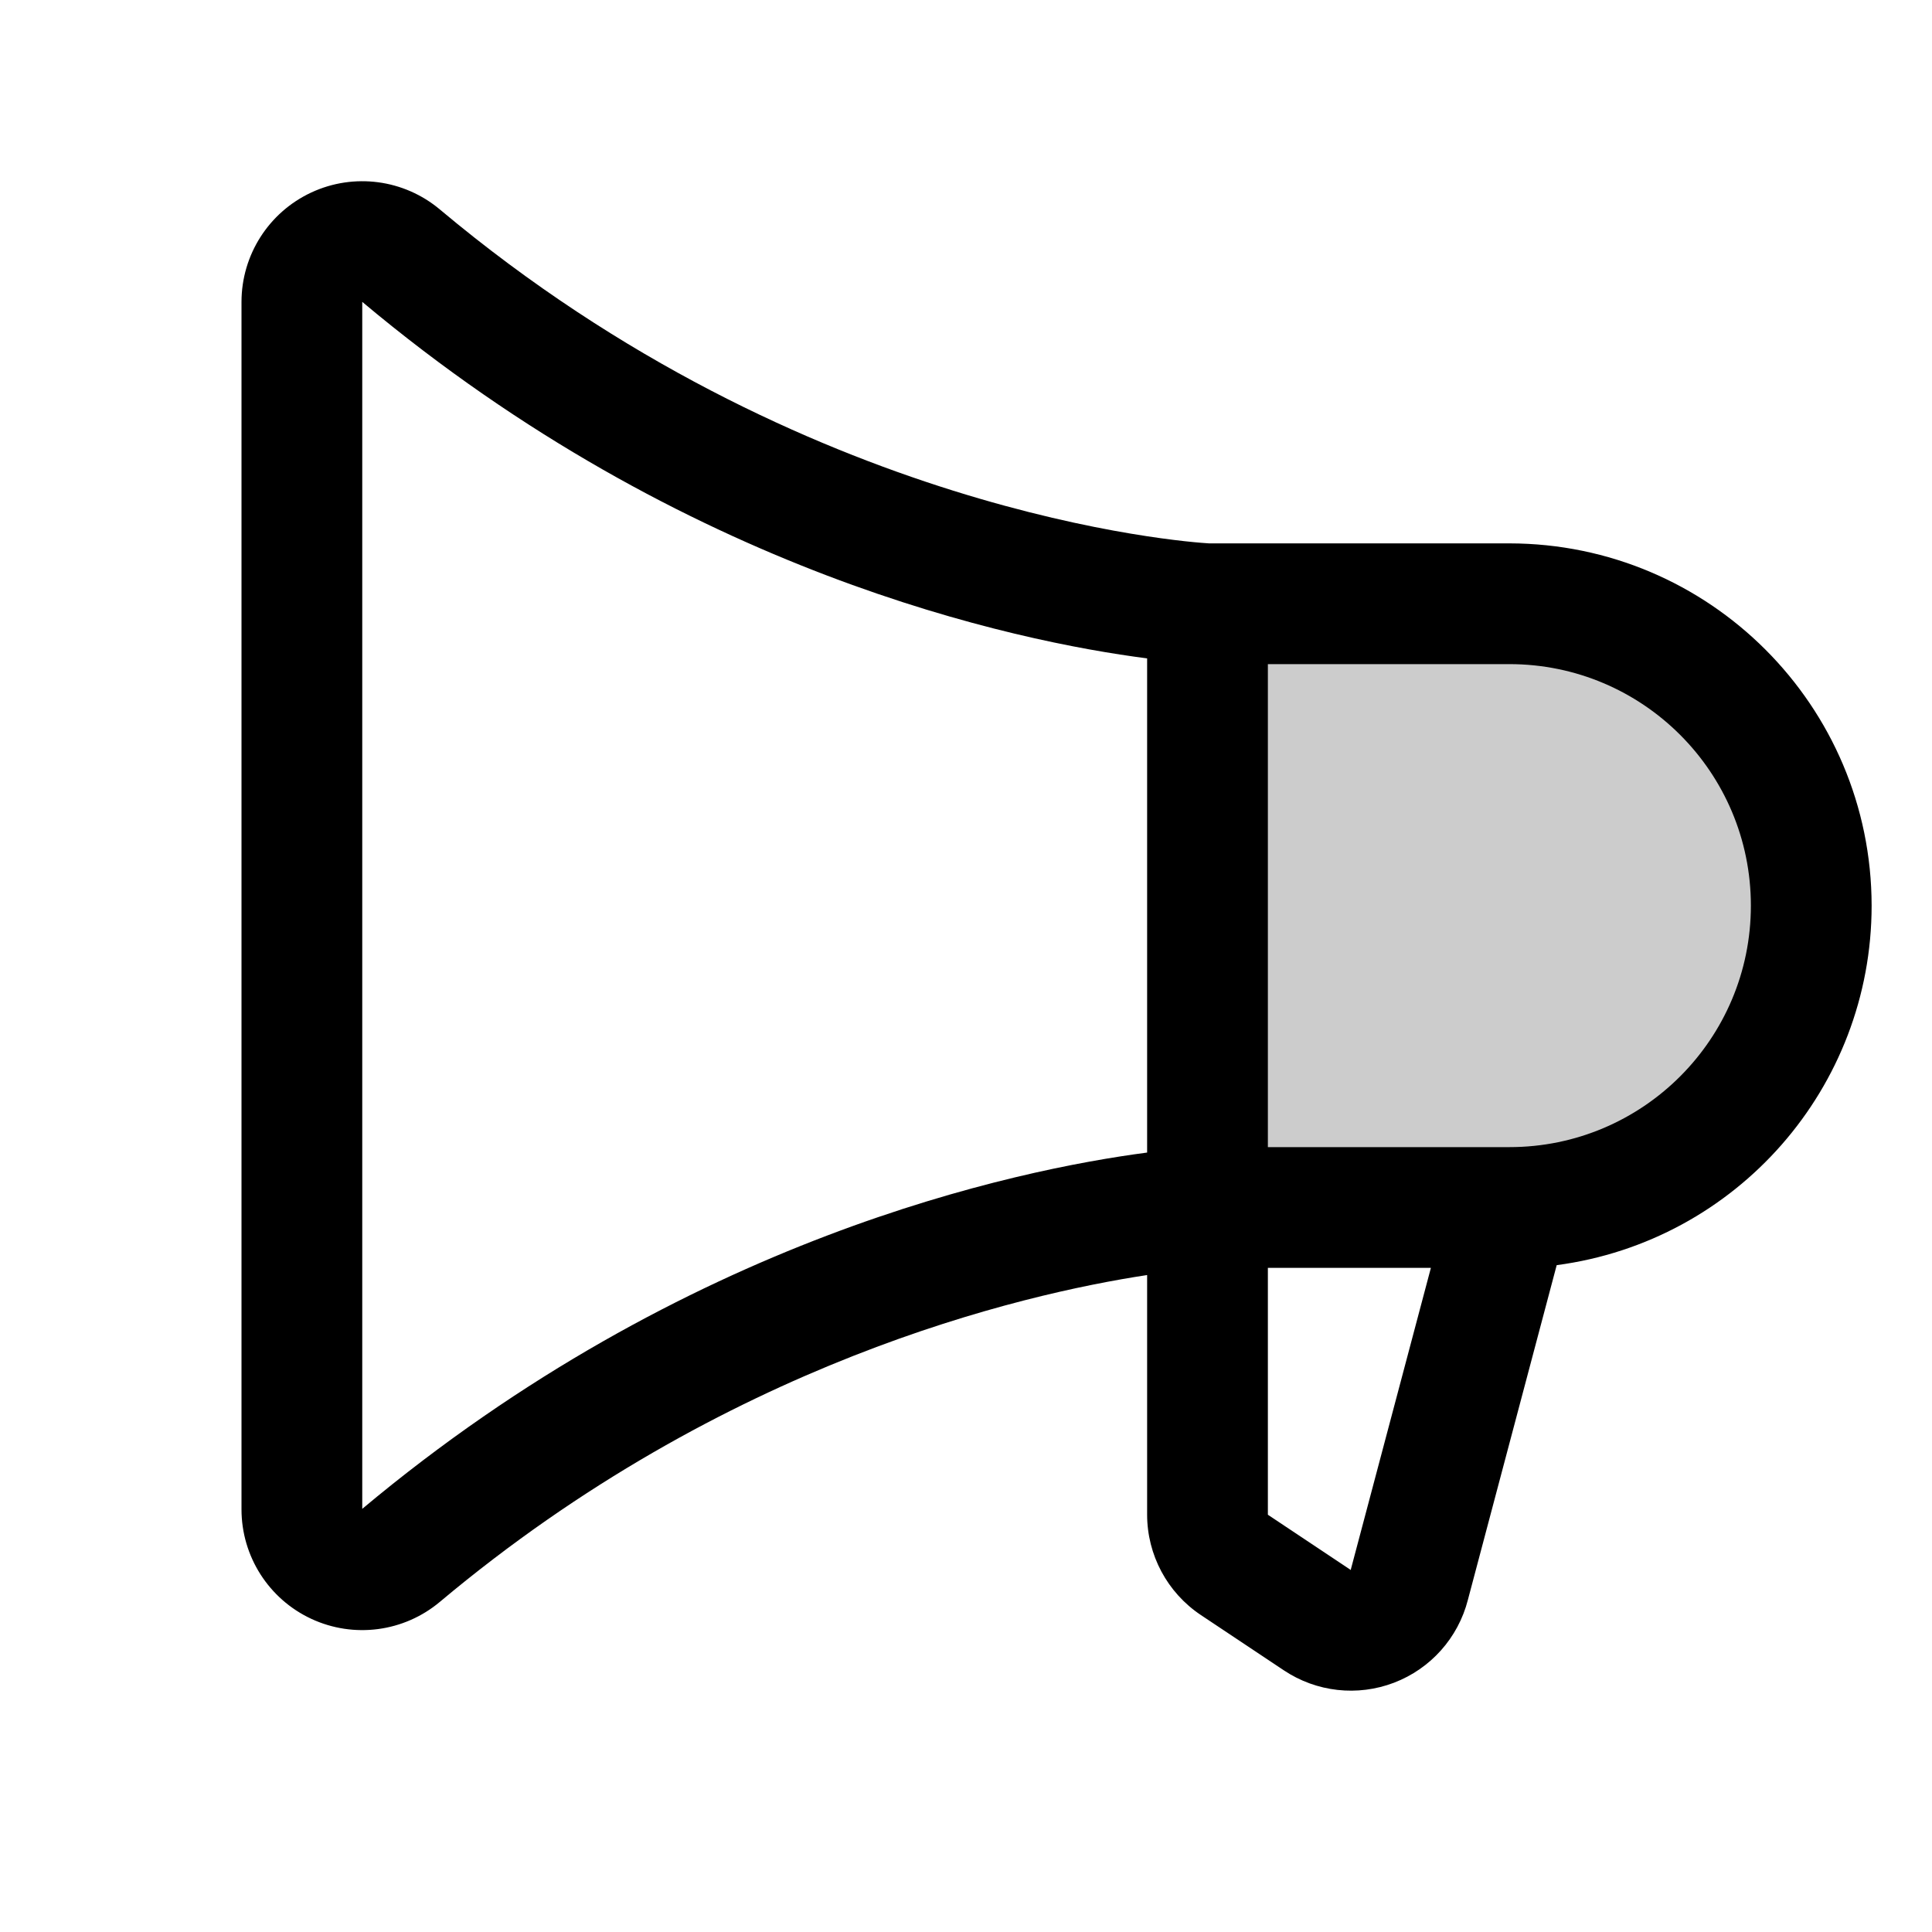
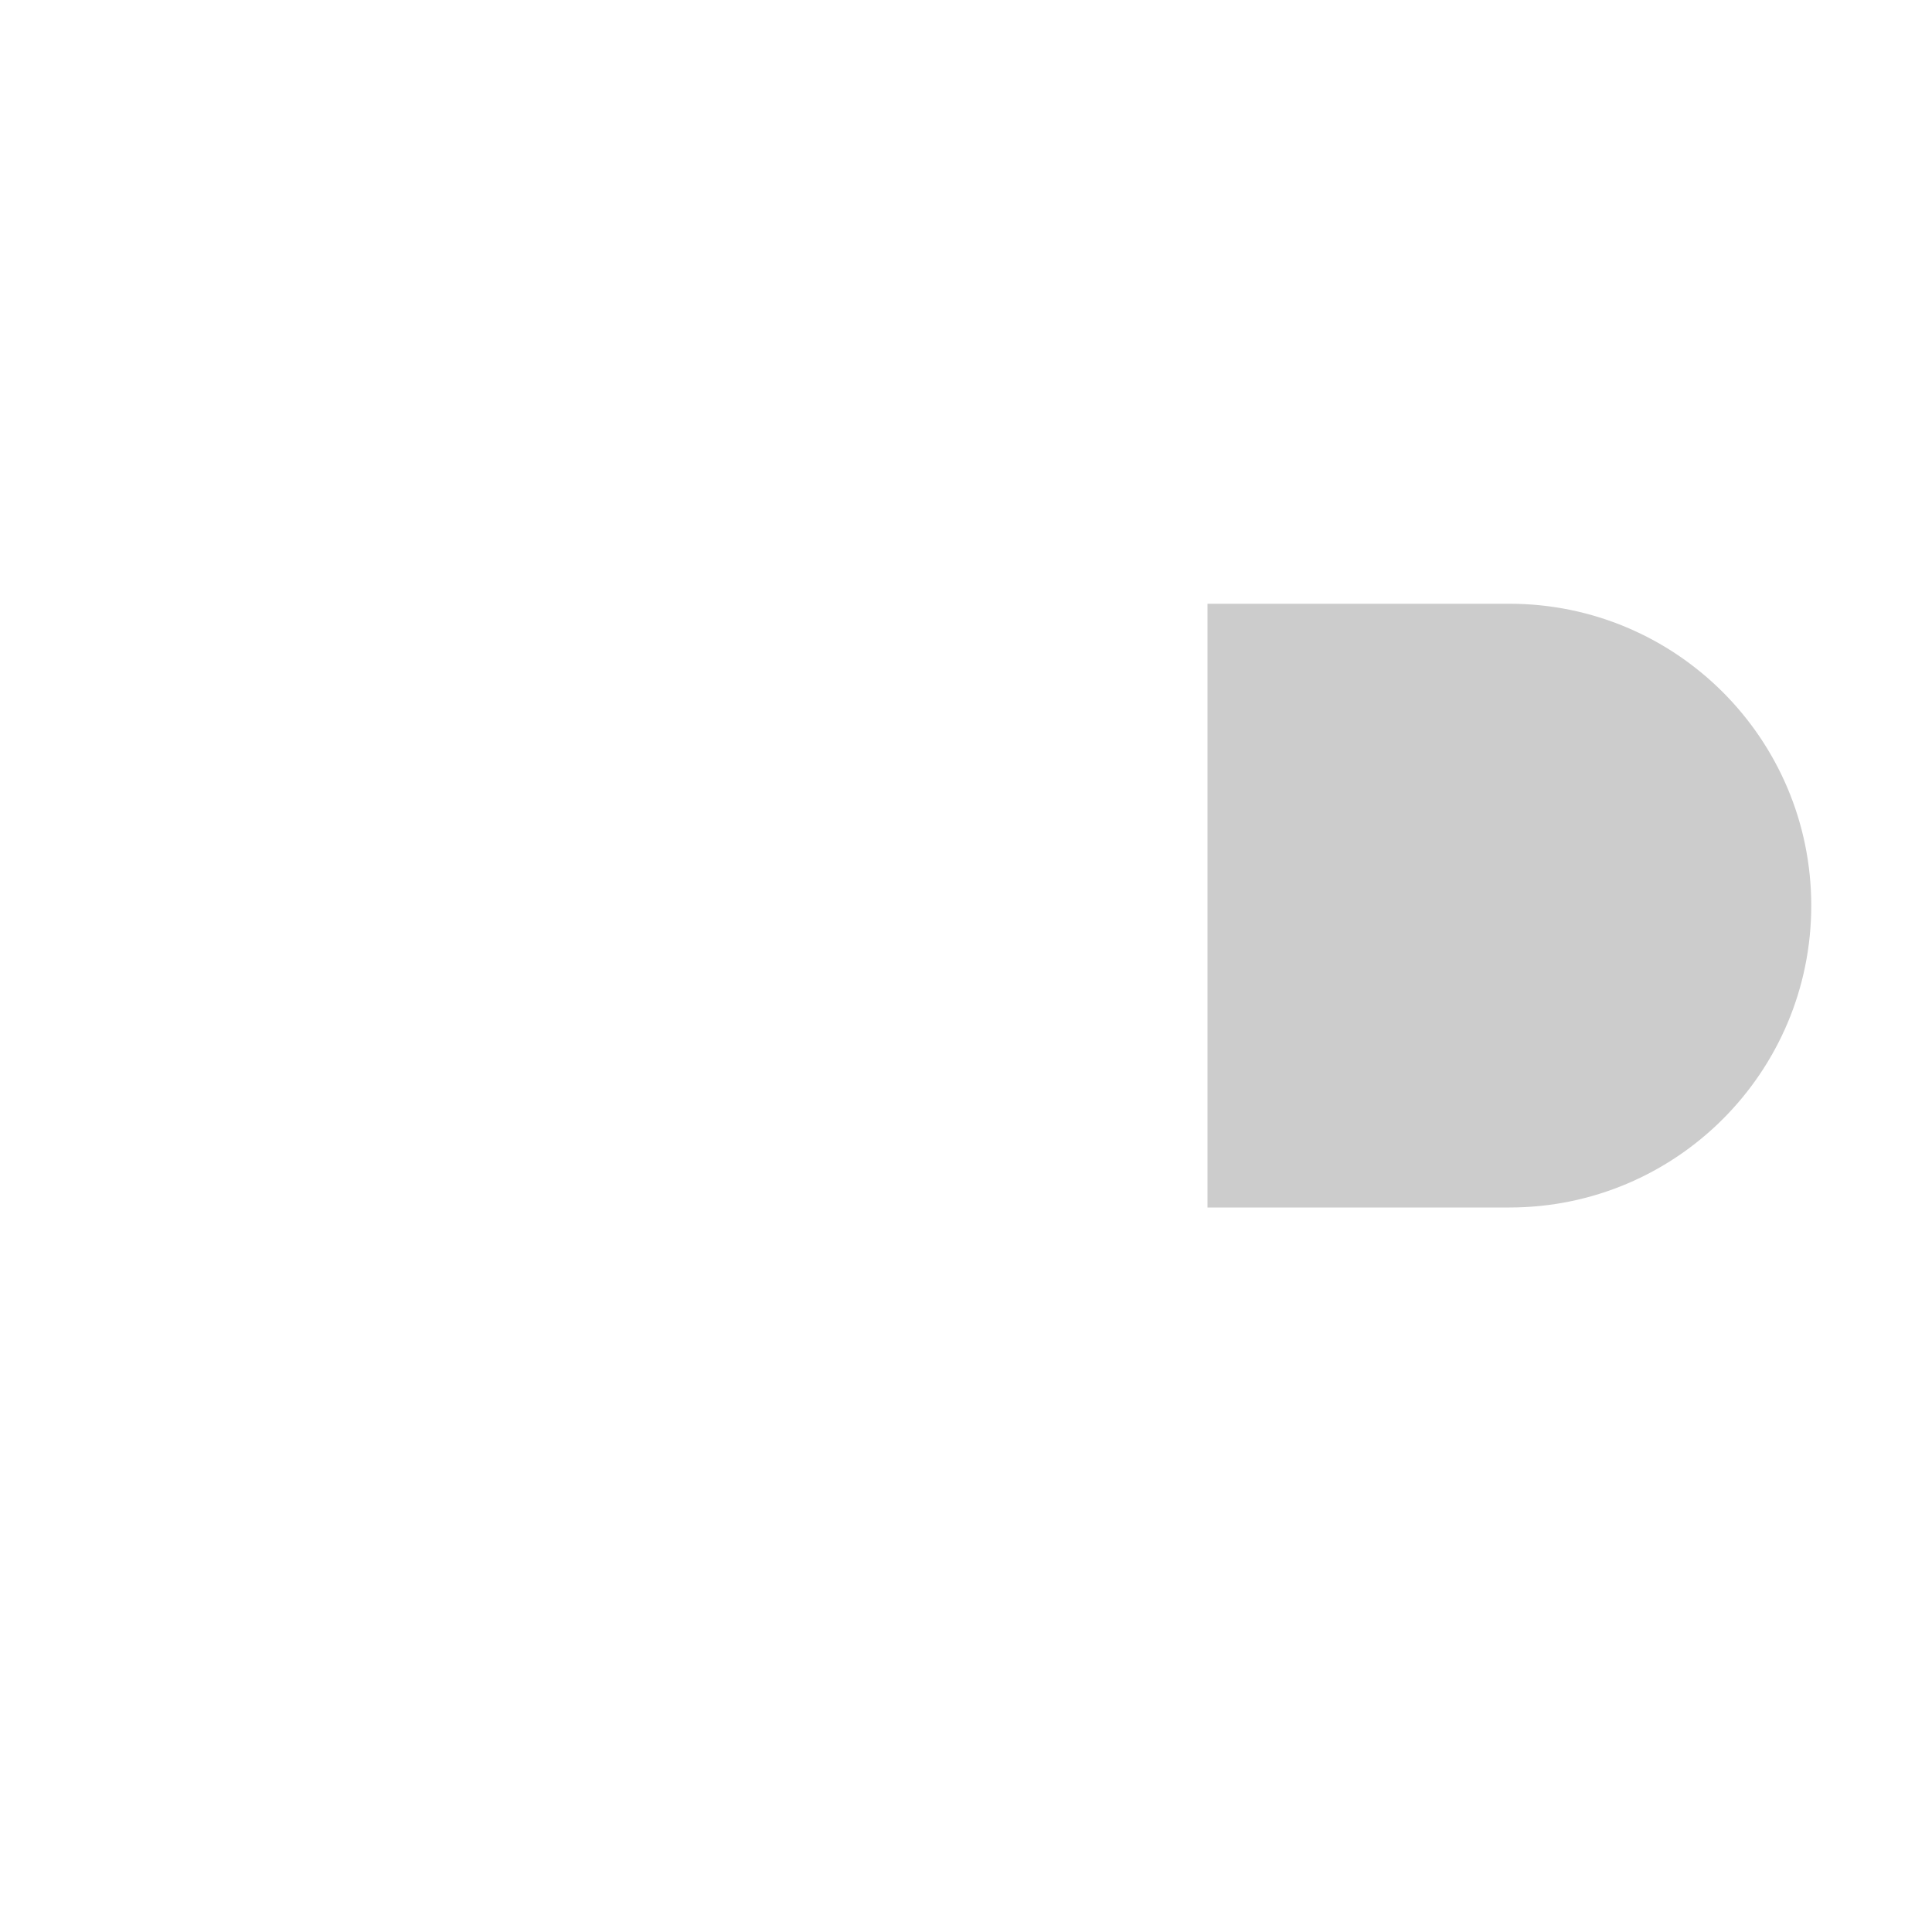
- <svg xmlns="http://www.w3.org/2000/svg" width="32" height="32" fill="#000000" viewBox="0 0 256 256">
-   <path d="M240,120a40,40,0,0,1-40,40H160V80h40A40,40,0,0,1,240,120Z" opacity="0.2" />
-   <path d="M248,120a48.05,48.05,0,0,0-48-48H160.2c-2.91-.17-53.62-3.74-101.91-44.24A16,16,0,0,0,32,40V200a16,16,0,0,0,26.29,12.25c37.77-31.68,77-40.76,93.71-43.3v31.72A16,16,0,0,0,159.12,214l11,7.33A16,16,0,0,0,194.5,212l11.77-44.36A48.07,48.07,0,0,0,248,120ZM48,199.93V40h0c42.81,35.91,86.63,45,104,47.24v65.48C134.65,155,90.84,164.07,48,199.93Zm131,8,0,.11-11-7.33V168h21.6ZM200,152H168V88h32a32,32,0,1,1,0,64Z" />
+ <svg xmlns="http://www.w3.org/2000/svg" viewBox="0 0 256 256" style="">
+   <path width="256" height="256" fill="none" d="M0 0 L256 0 L256 256 L0 256 Z" class="PosaZUrN_0" />
+   <path d="M160,160h40a40,40,0,0,0,0-80H160Z" opacity="0.2" class="PosaZUrN_1" />
+   <path d="M160,80V200.67a8,8,0,0,0,3.56,6.65l11,7.33a8,8,0,0,0,12.2-4.72L200,160" fill="none" stroke="currentColor" stroke-linecap="round" stroke-linejoin="round" stroke-width="16" class="PosaZUrN_2" />
+   <path d="M40,200a8,8,0,0,0,13.15,6.12C105.55,162.16,160,160,160,160h40a40,40,0,0,0,0-80H160S105.55,77.84,53.15,33.89A8,8,0,0,0,40,40Z" fill="none" stroke="currentColor" stroke-linecap="round" stroke-linejoin="round" stroke-width="16" class="PosaZUrN_3" />
+   <style data-made-with="vivus-instant">.PosaZUrN_0{stroke-dasharray:1024 1026;stroke-dashoffset:1025;animation:PosaZUrN_draw_0 7200ms linear 0ms infinite,PosaZUrN_fade 7200ms linear 0ms infinite;}.PosaZUrN_1{stroke-dasharray:286 288;stroke-dashoffset:287;animation:PosaZUrN_draw_1 7200ms linear 0ms infinite,PosaZUrN_fade 7200ms linear 0ms infinite;}.PosaZUrN_2{stroke-dasharray:209 211;stroke-dashoffset:210;animation:PosaZUrN_draw_2 7200ms linear 0ms infinite,PosaZUrN_fade 7200ms linear 0ms infinite;}.PosaZUrN_3{stroke-dasharray:639 641;stroke-dashoffset:640;animation:PosaZUrN_draw_3 7200ms linear 0ms infinite,PosaZUrN_fade 7200ms linear 0ms infinite;}@keyframes PosaZUrN_draw{100%{stroke-dashoffset:0;}}@keyframes PosaZUrN_fade{0%{stroke-opacity:1;}94.444%{stroke-opacity:1;}100%{stroke-opacity:0;}}@keyframes PosaZUrN_draw_0{11.111%{stroke-dashoffset: 1025}38.889%{ stroke-dashoffset: 0;}100%{ stroke-dashoffset: 0;}}@keyframes PosaZUrN_draw_1{15.741%{stroke-dashoffset: 287}43.519%{ stroke-dashoffset: 0;}100%{ stroke-dashoffset: 0;}}@keyframes PosaZUrN_draw_2{20.37%{stroke-dashoffset: 210}48.148%{ stroke-dashoffset: 0;}100%{ stroke-dashoffset: 0;}}@keyframes PosaZUrN_draw_3{25%{stroke-dashoffset: 640}52.778%{ stroke-dashoffset: 0;}100%{ stroke-dashoffset: 0;}}</style>
</svg>
